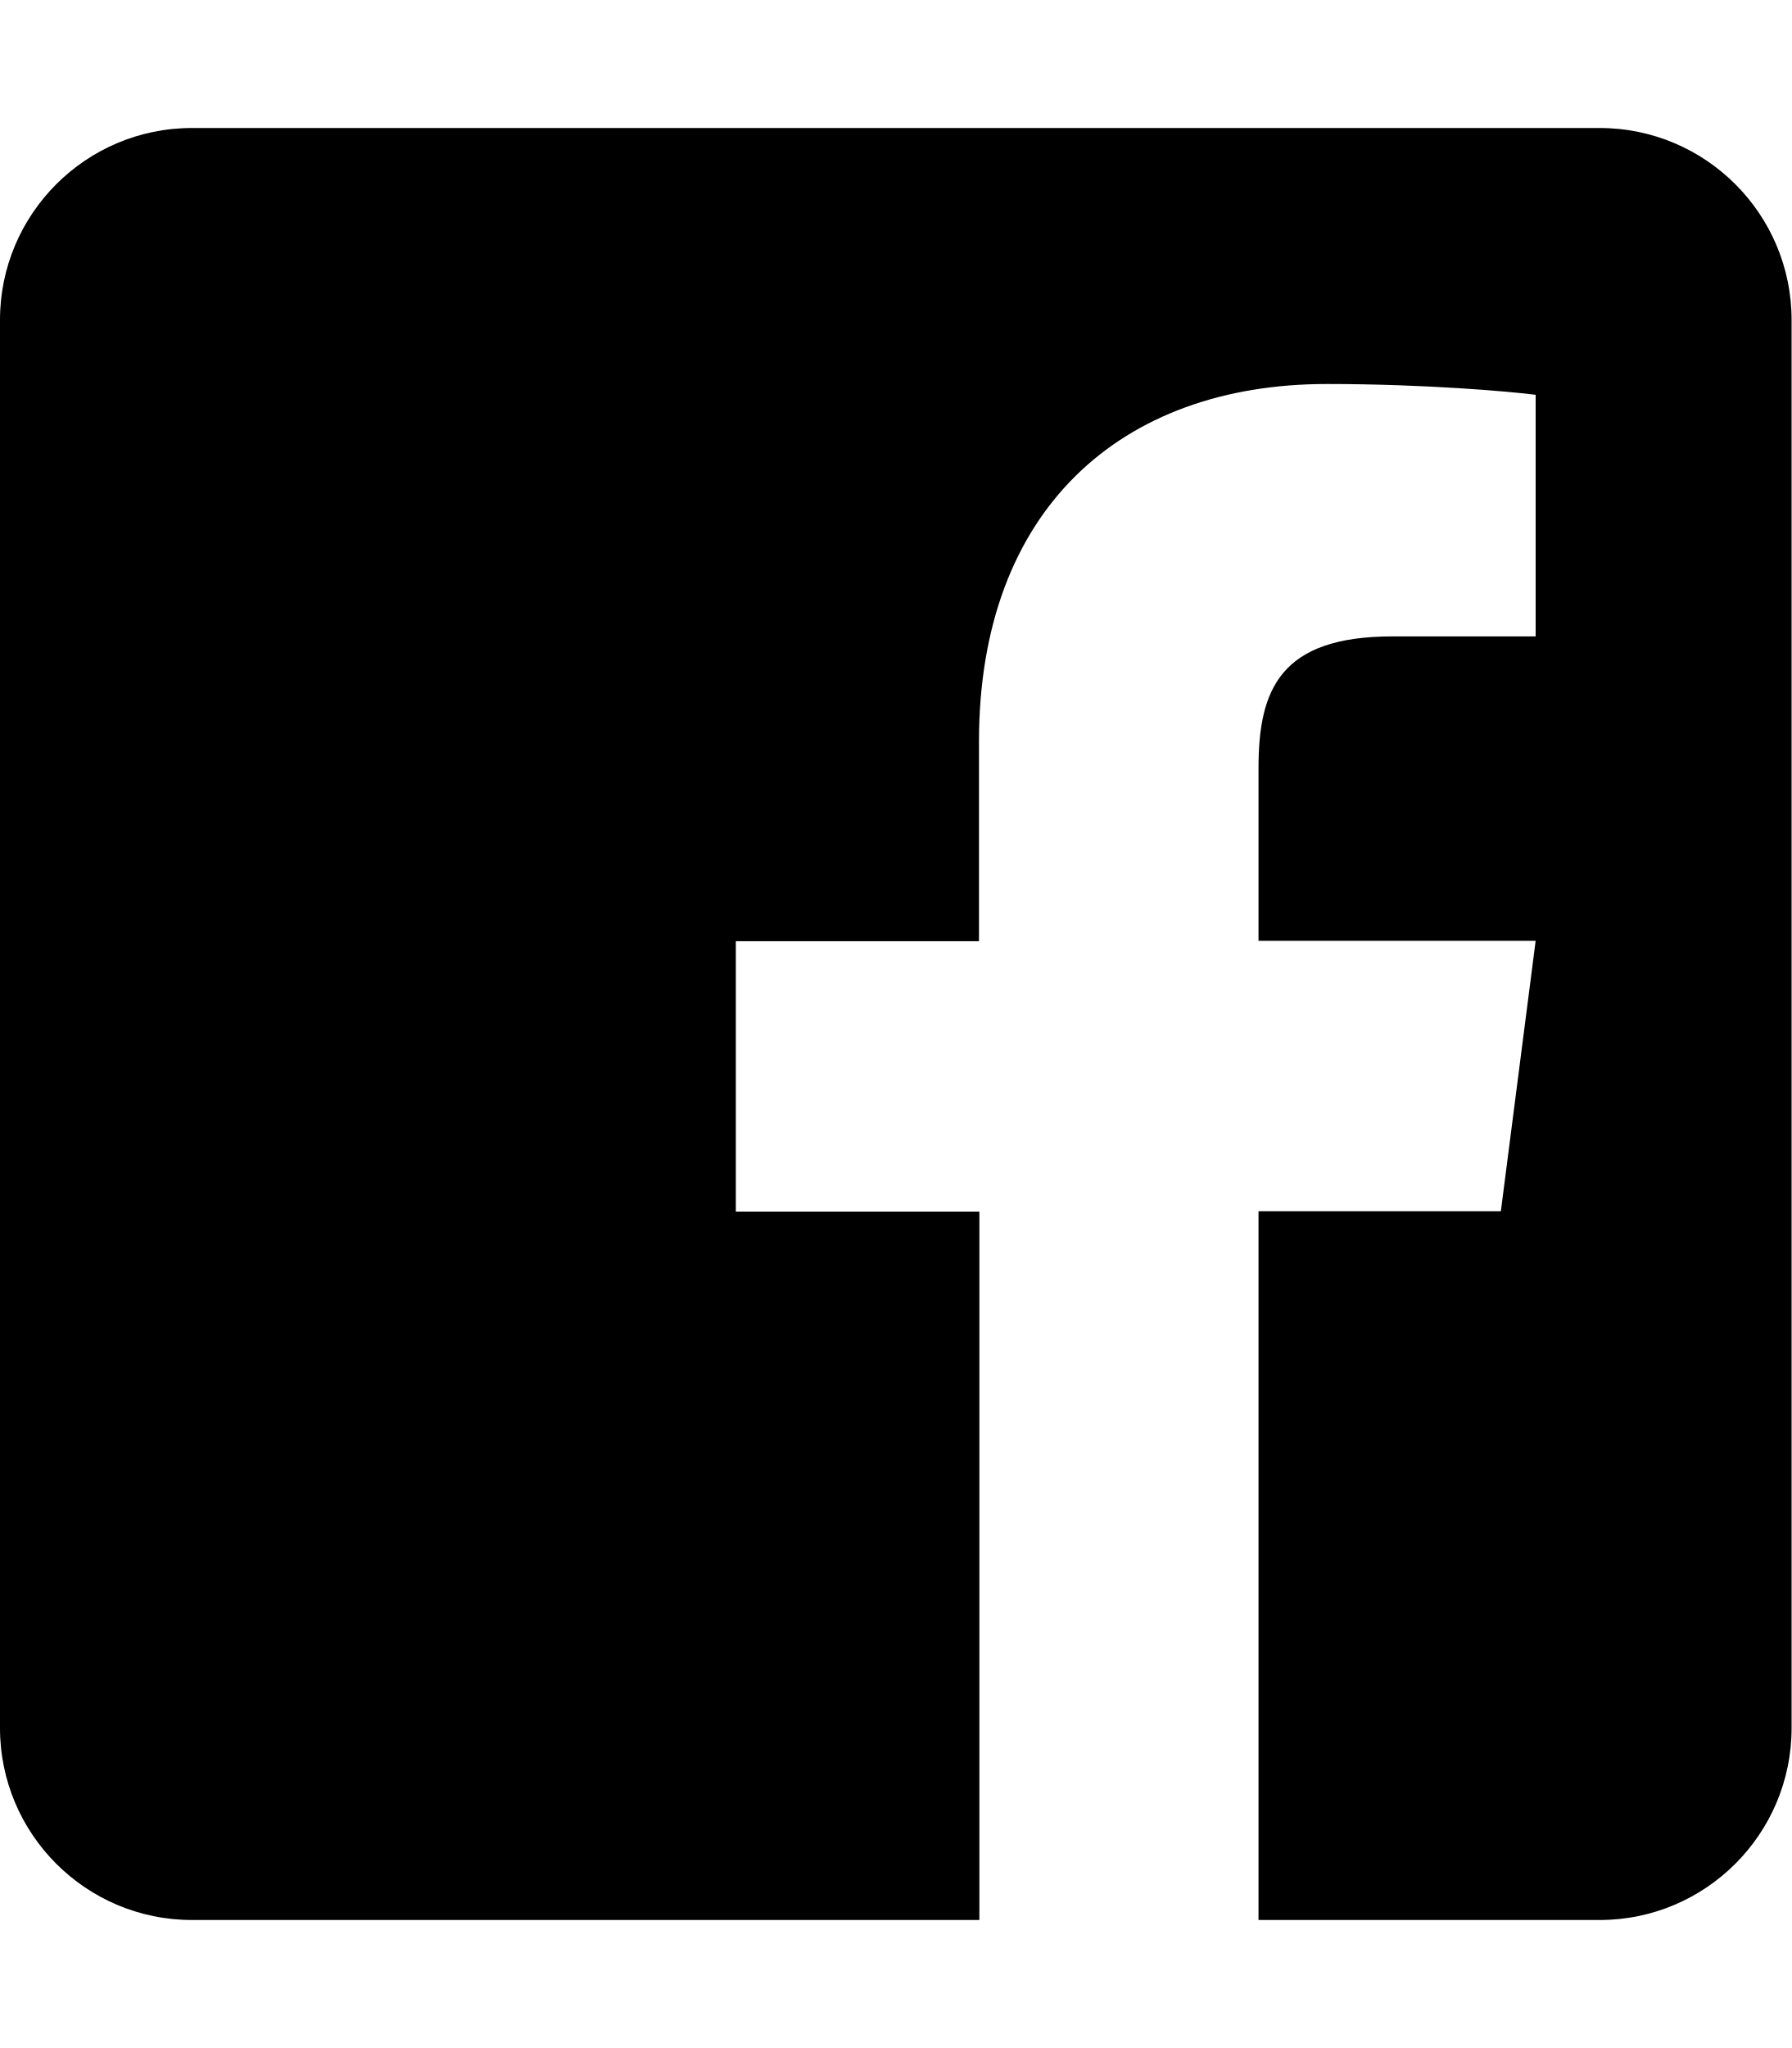
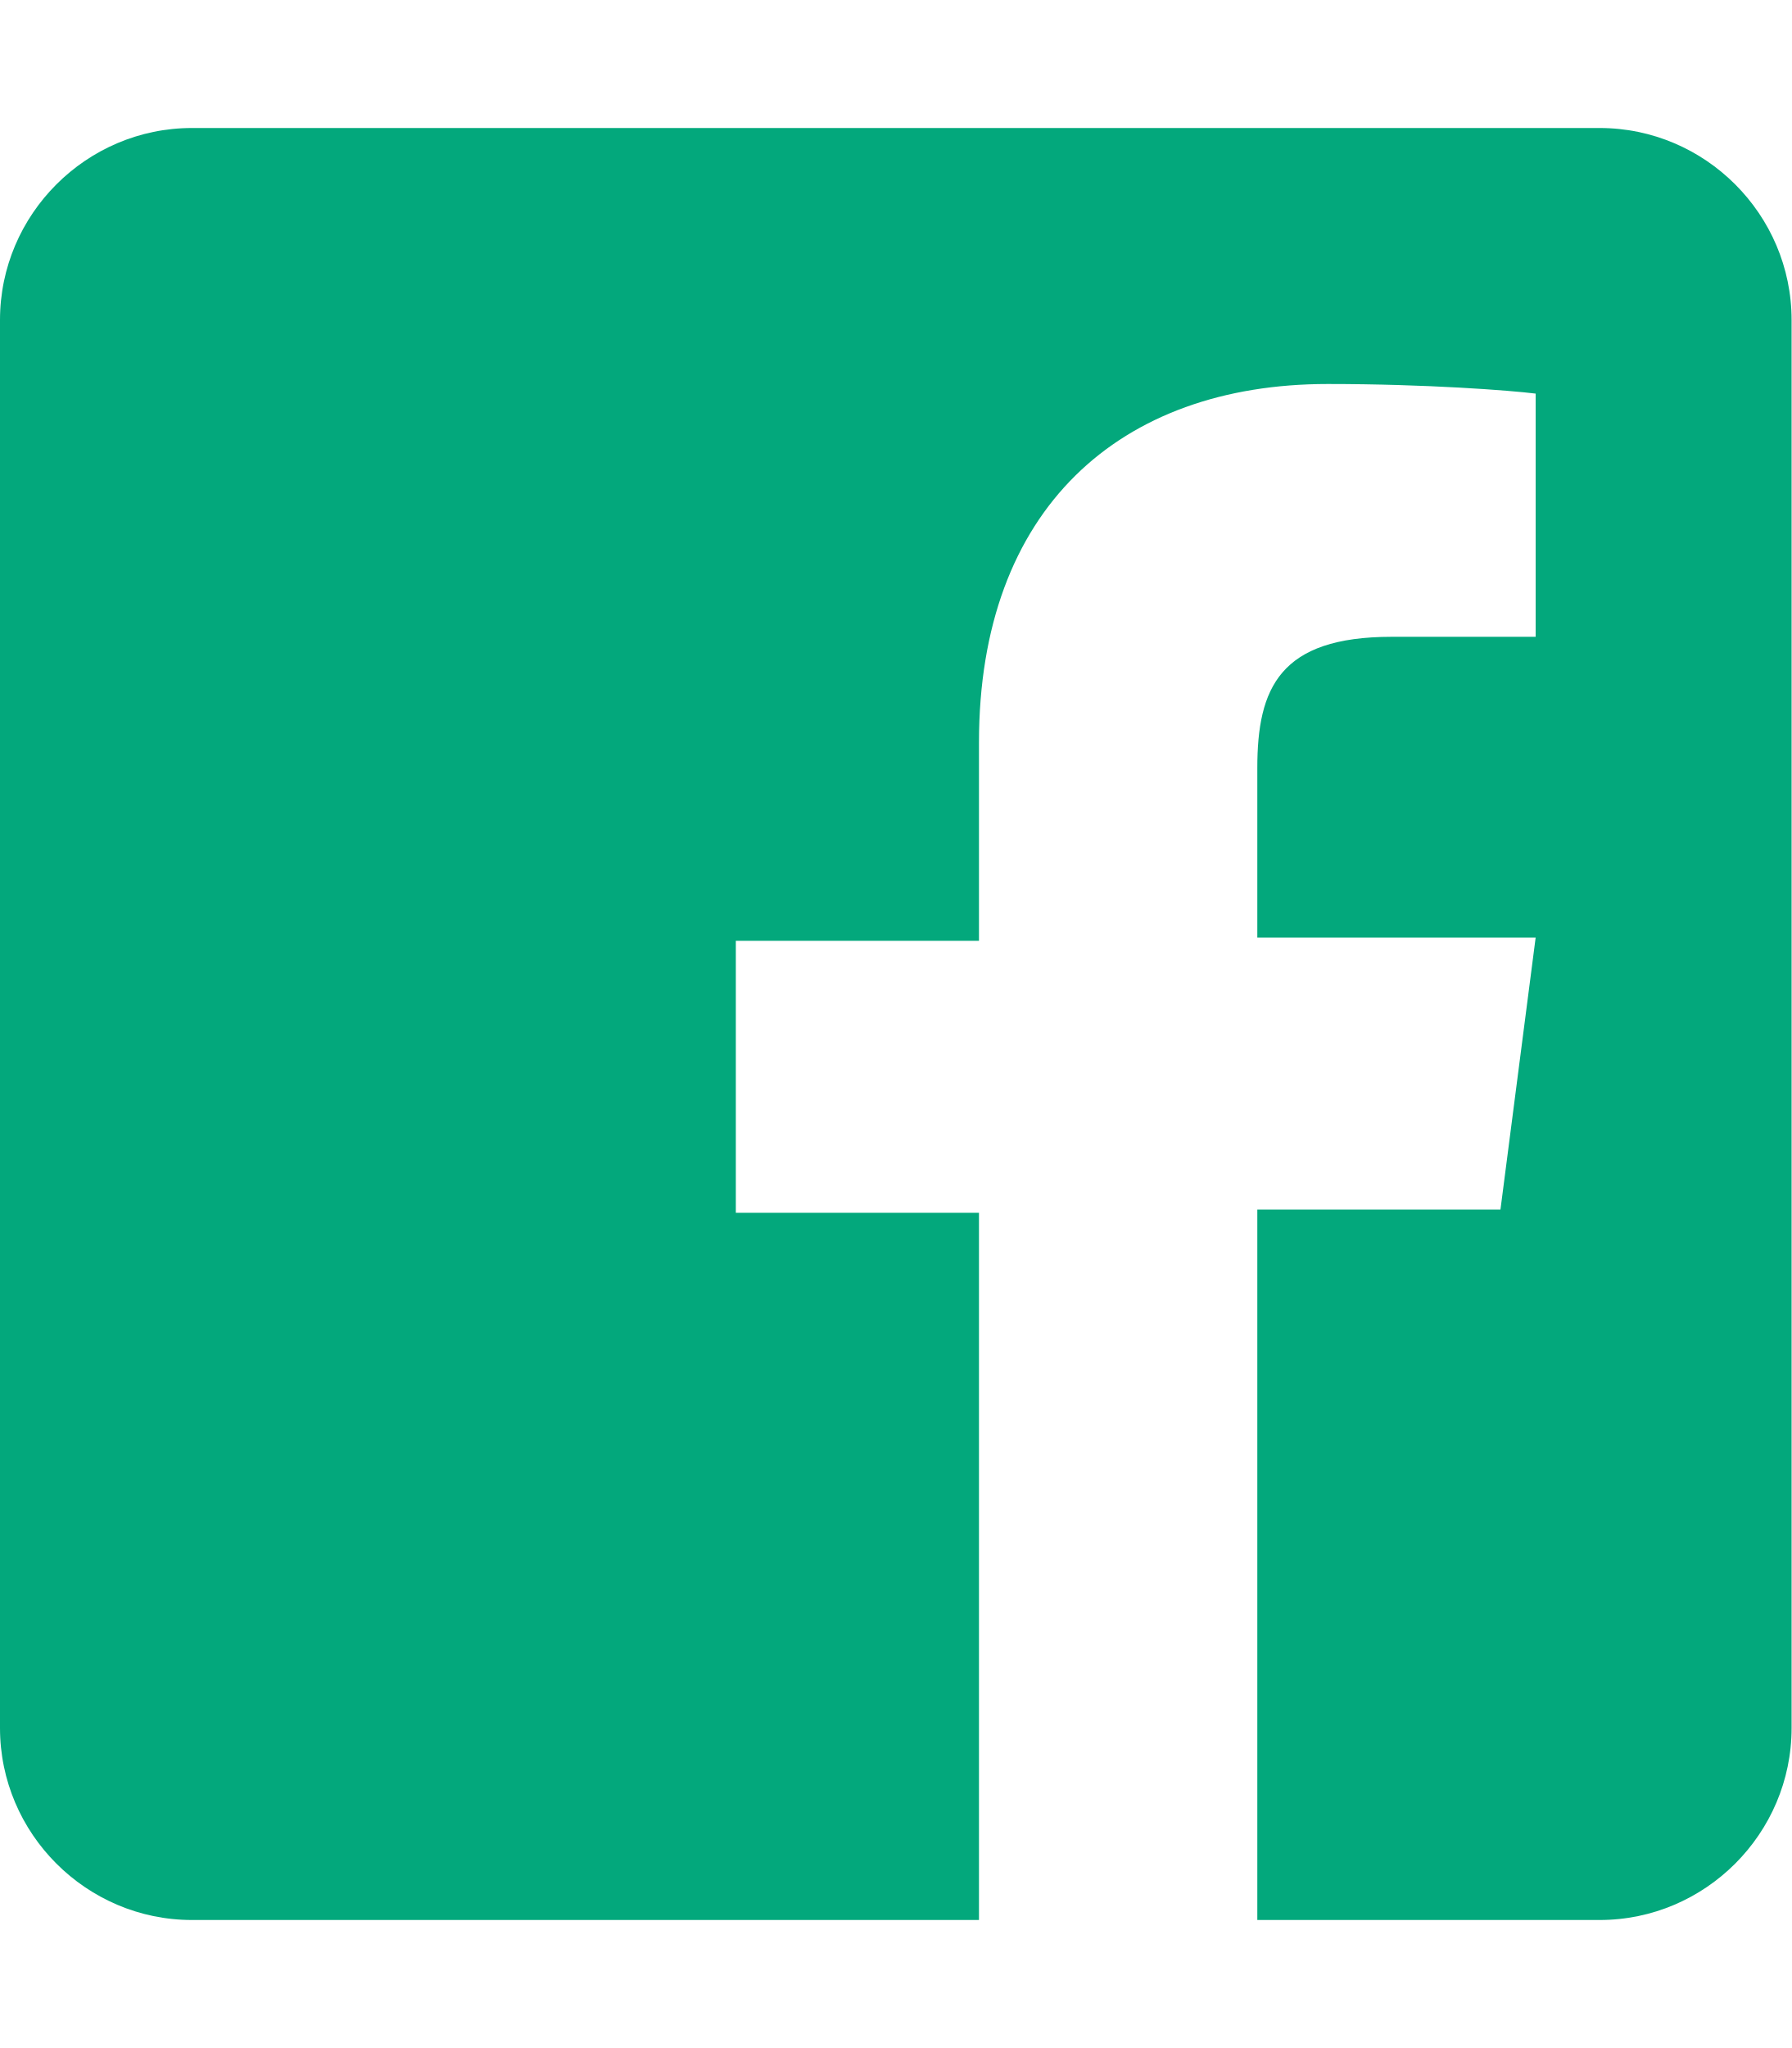
- <svg xmlns="http://www.w3.org/2000/svg" viewBox="0 0 448 512">
-   <path d="M448 80v352c0 26.5-21.5 48-48 48h-85.3V302.8h60.6l8.7-67.6h-69.3V192c0-19.6 5.4-32.9 33.5-32.9H384V98.7c-6.2-.8-27.4-2.7-52.2-2.7-51.6 0-87 31.5-87 89.4v49.9H184v67.6h60.9V480H48c-26.5 0-48-21.5-48-48V80c0-26.5 21.5-48 48-48h352c26.5 0 48 21.5 48 48z" />
+ <svg xmlns="http://www.w3.org/2000/svg" version="1.1" id="Ebene_1" x="0px" y="0px" viewBox="0 0 56 64" style="enable-background:new 0 0 56 64;" xml:space="preserve">
+   <style type="text/css">
+ 	.st0{fill:#03A87C;}
+ </style>
+   <path class="st0" d="M56,10v44c0,3.3-2.7,6-6,6H39.3V37.8h7.6l1.1-8.5h-8.7V24c0-2.5,0.7-4.1,4.2-4.1H48v-7.6  c-0.8-0.1-3.4-0.3-6.5-0.3c-6.5,0-10.9,3.9-10.9,11.2v6.2H23v8.5h7.6V60H6c-3.3,0-6-2.7-6-6V10c0-3.3,2.7-6,6-6h44  C53.3,4,56,6.7,56,10z" />
</svg>
